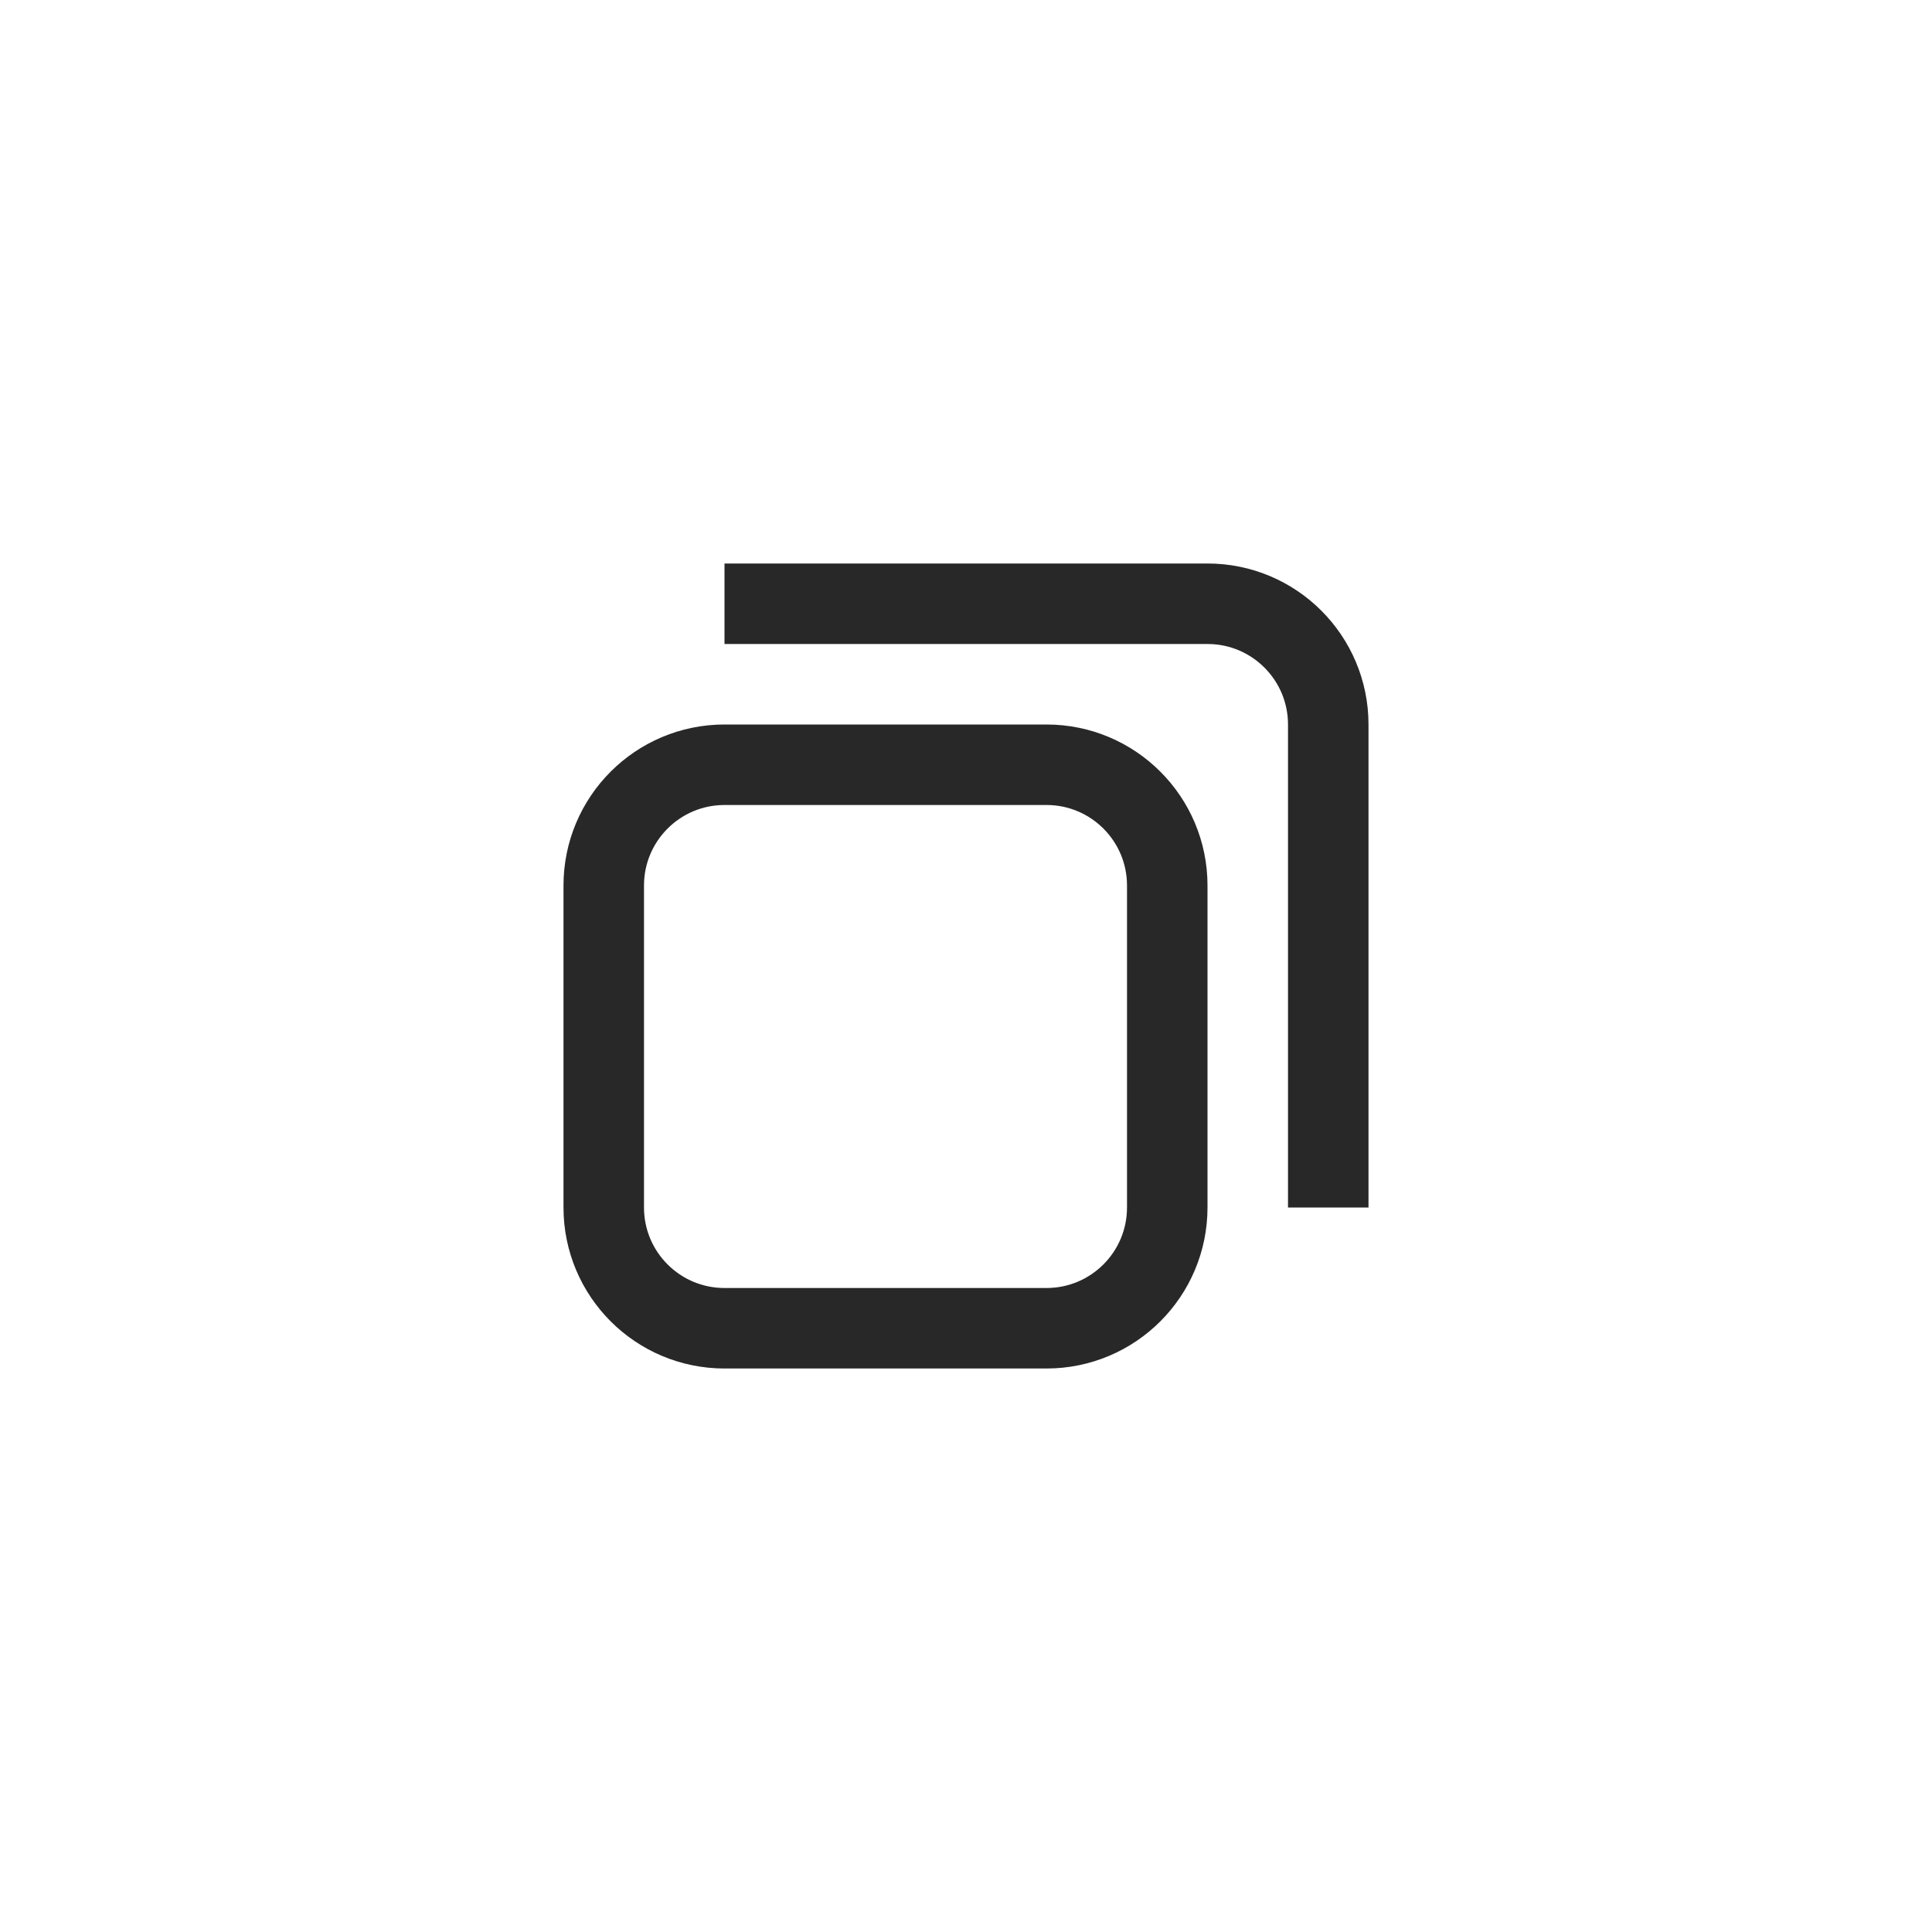
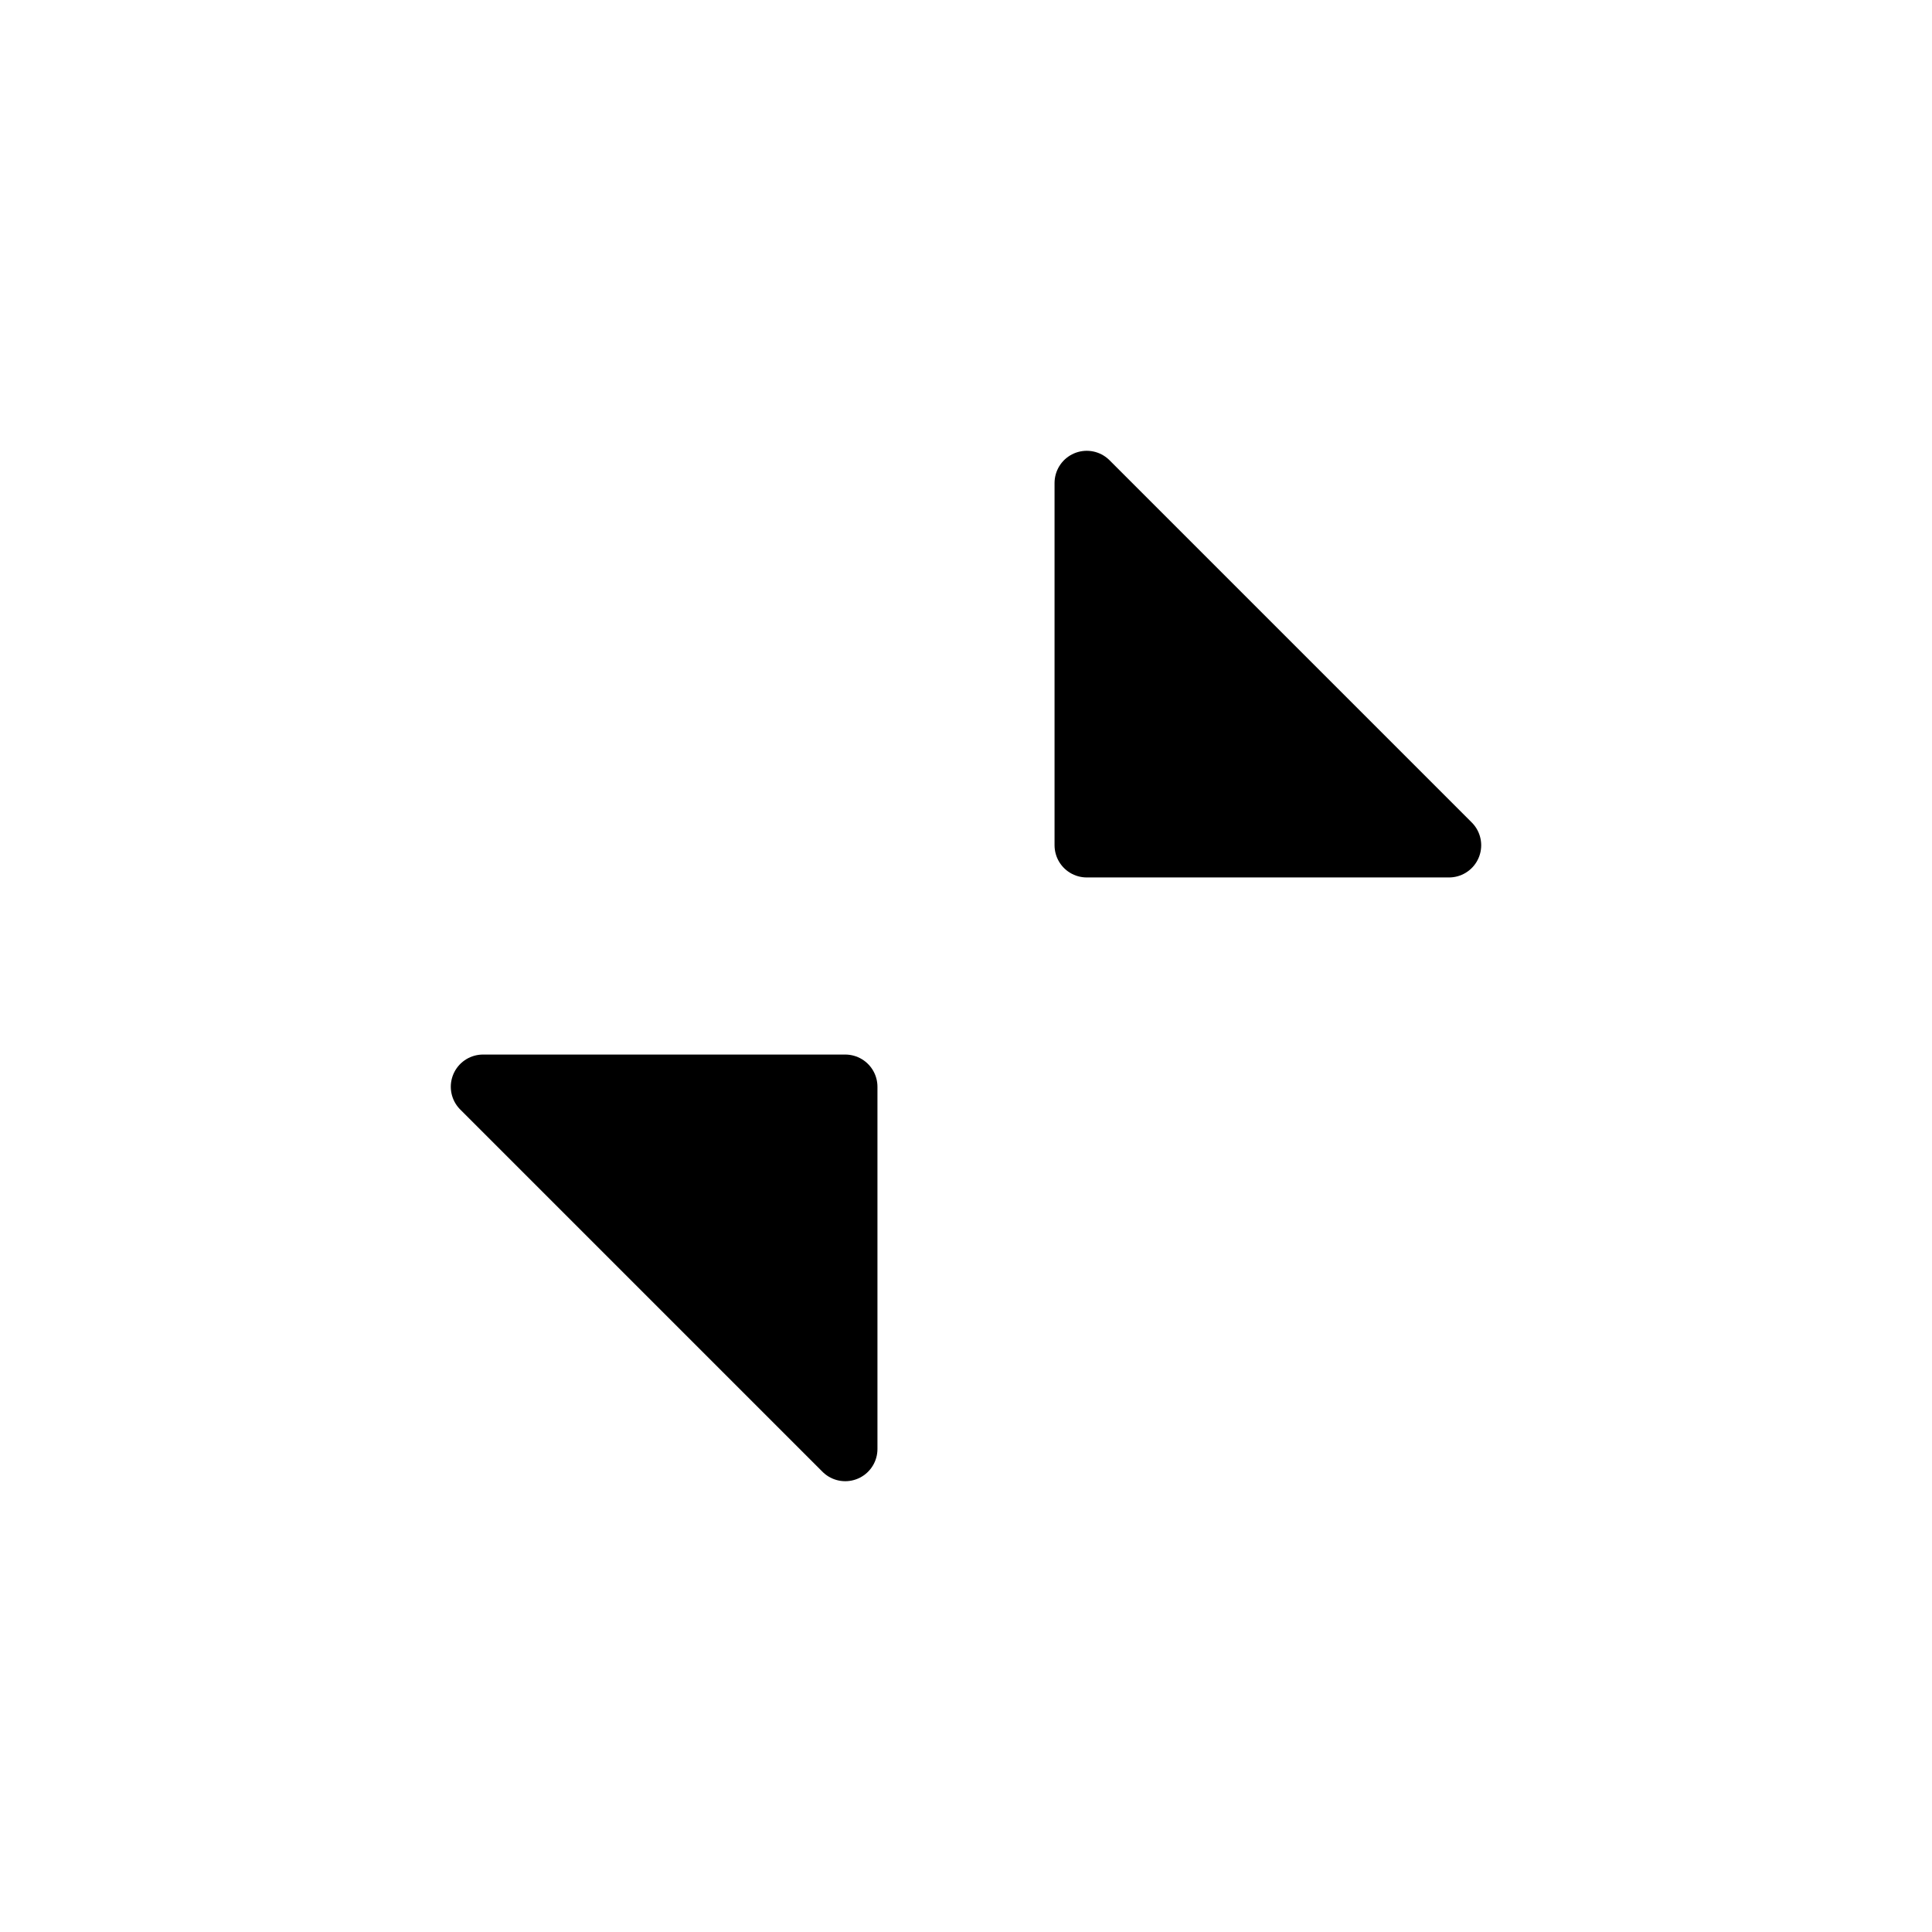
<svg xmlns="http://www.w3.org/2000/svg" width="24" height="24" viewBox="0 0 24 24" fill="none">
-   <rect x="7.5" y="9.5" width="7" height="7" rx="1.5" stroke="#282828" />
-   <path d="M9 7.5H15A1.5 1.5 0 0 1 16.5 9V15" stroke="#282828" />
+   <path d="M13.5 6V10.5H18L13.5 6Z" fill="currentColor" stroke="currentColor" stroke-width="0.8" stroke-linejoin="round" />
+   <path d="M10.5 18V13.5H6L10.5 18Z" fill="currentColor" stroke="currentColor" stroke-width="0.8" stroke-linejoin="round" />
</svg>
